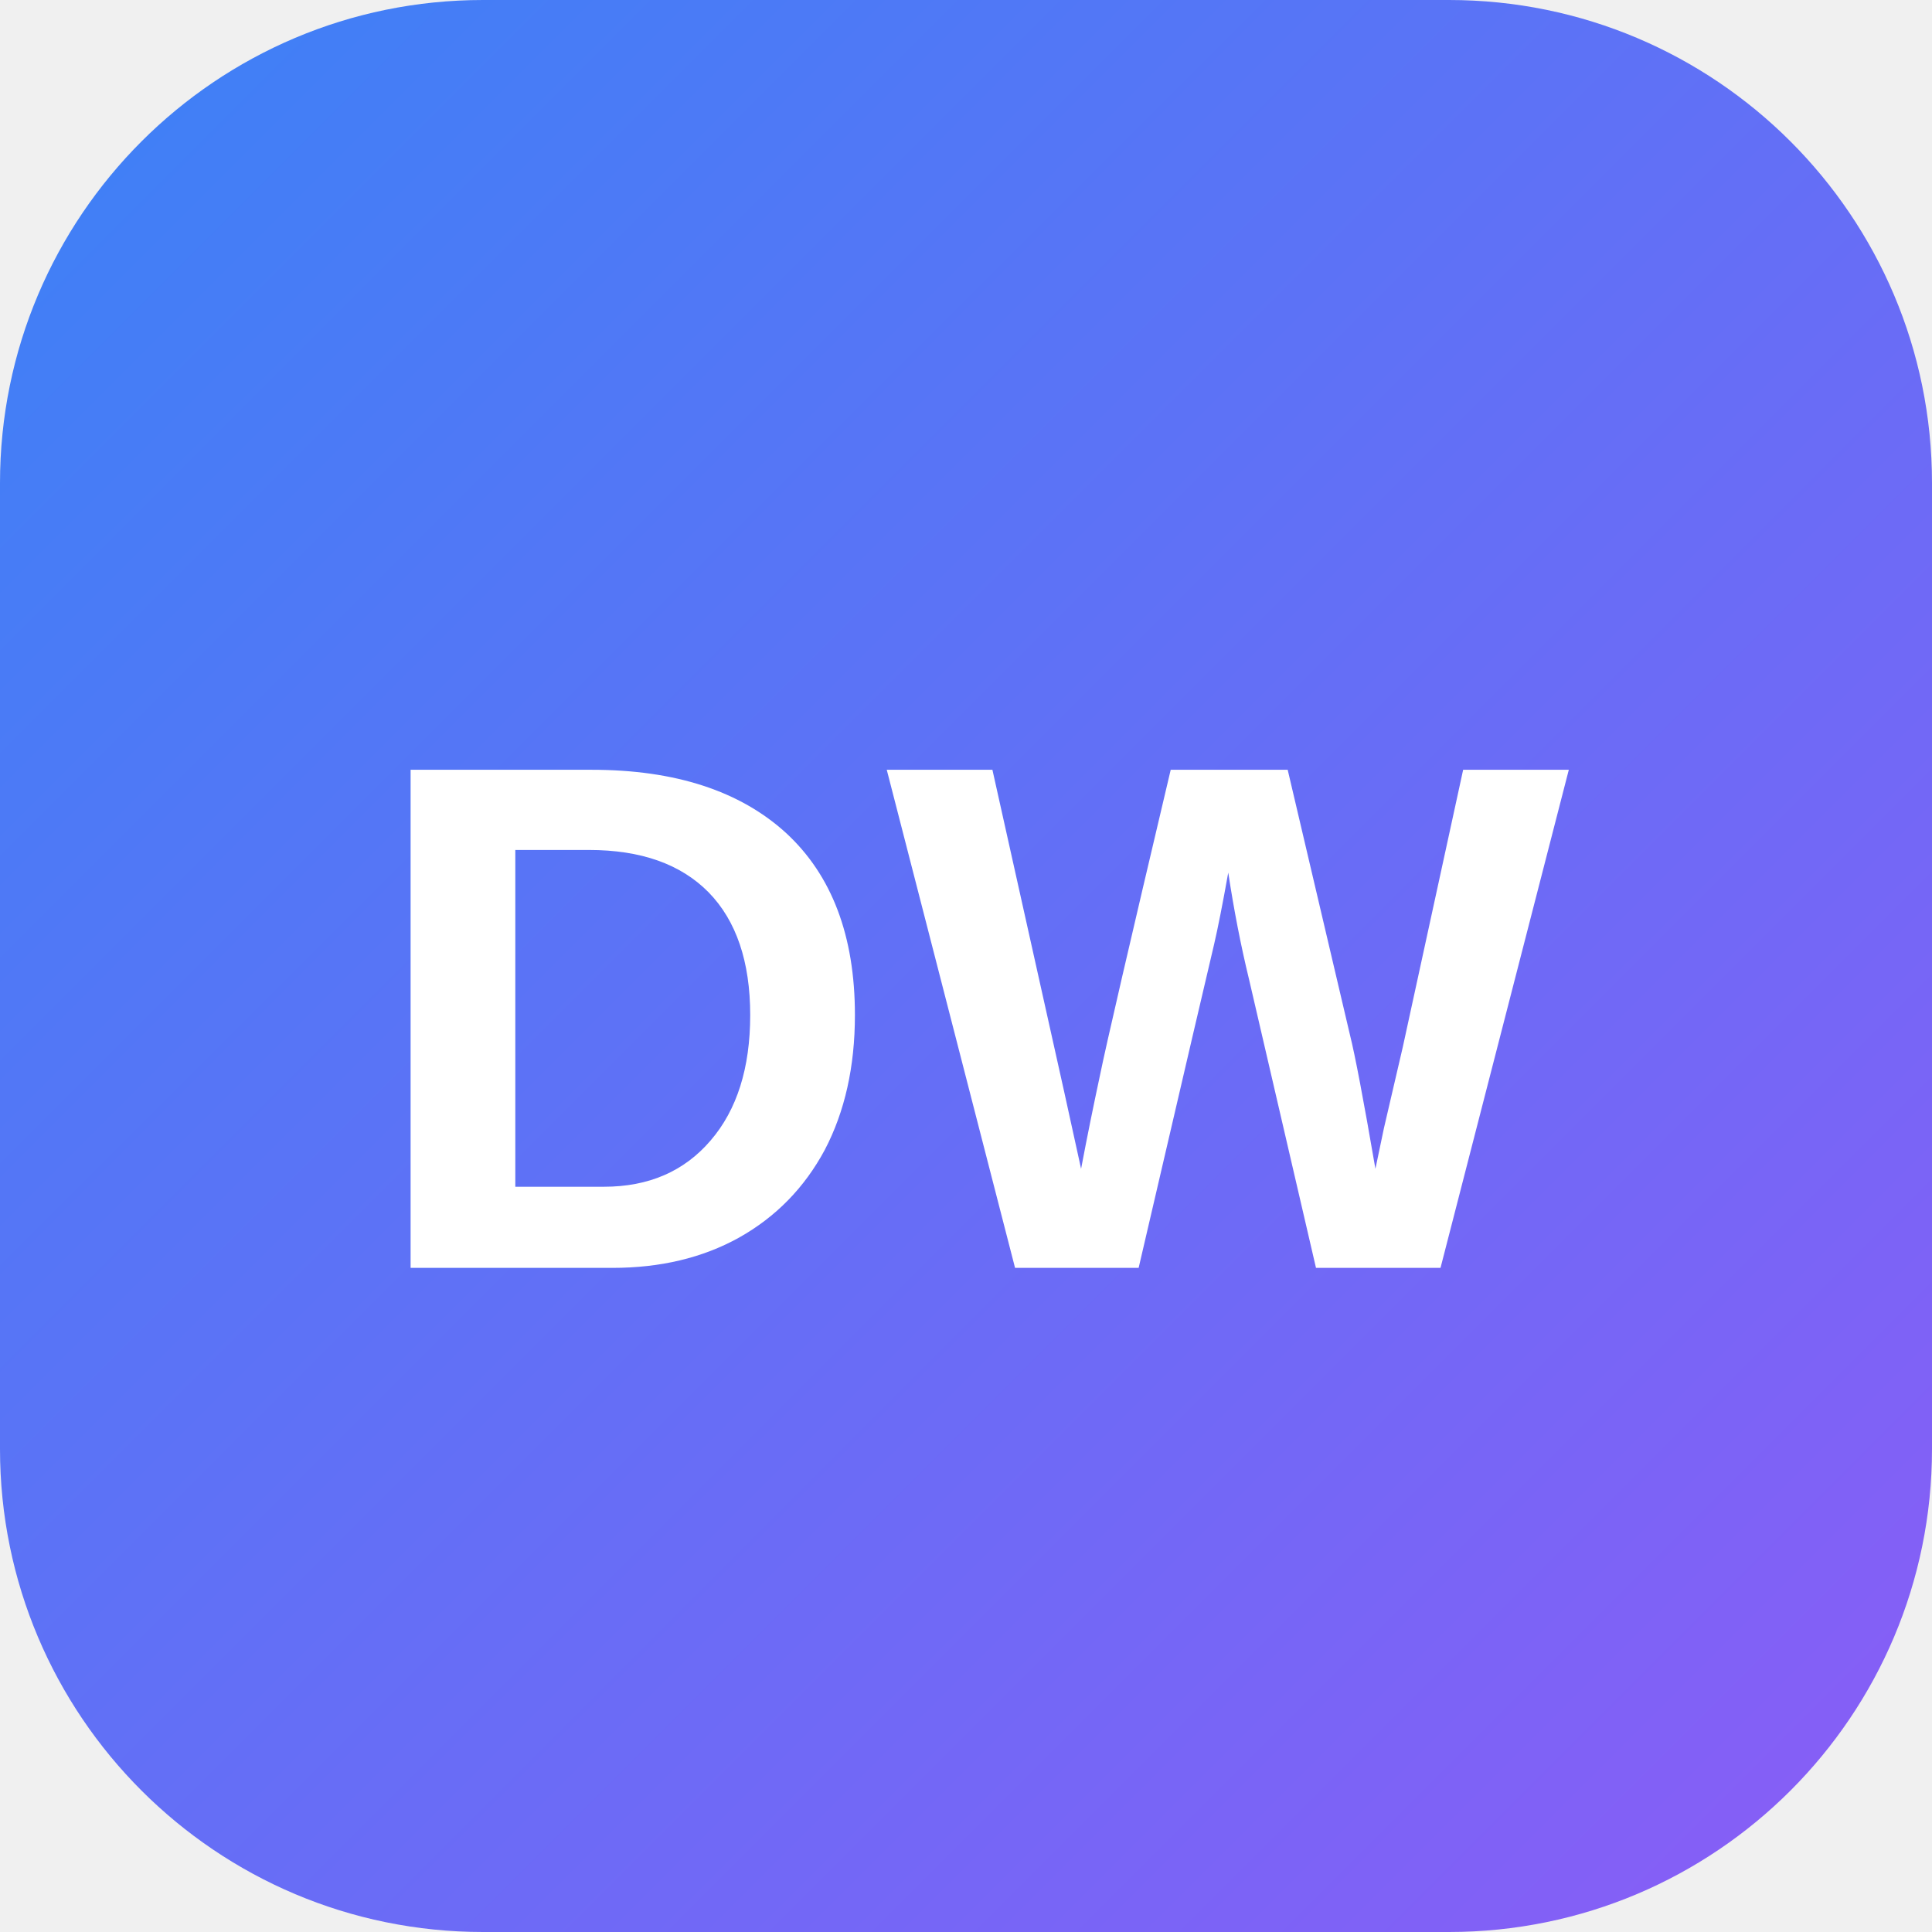
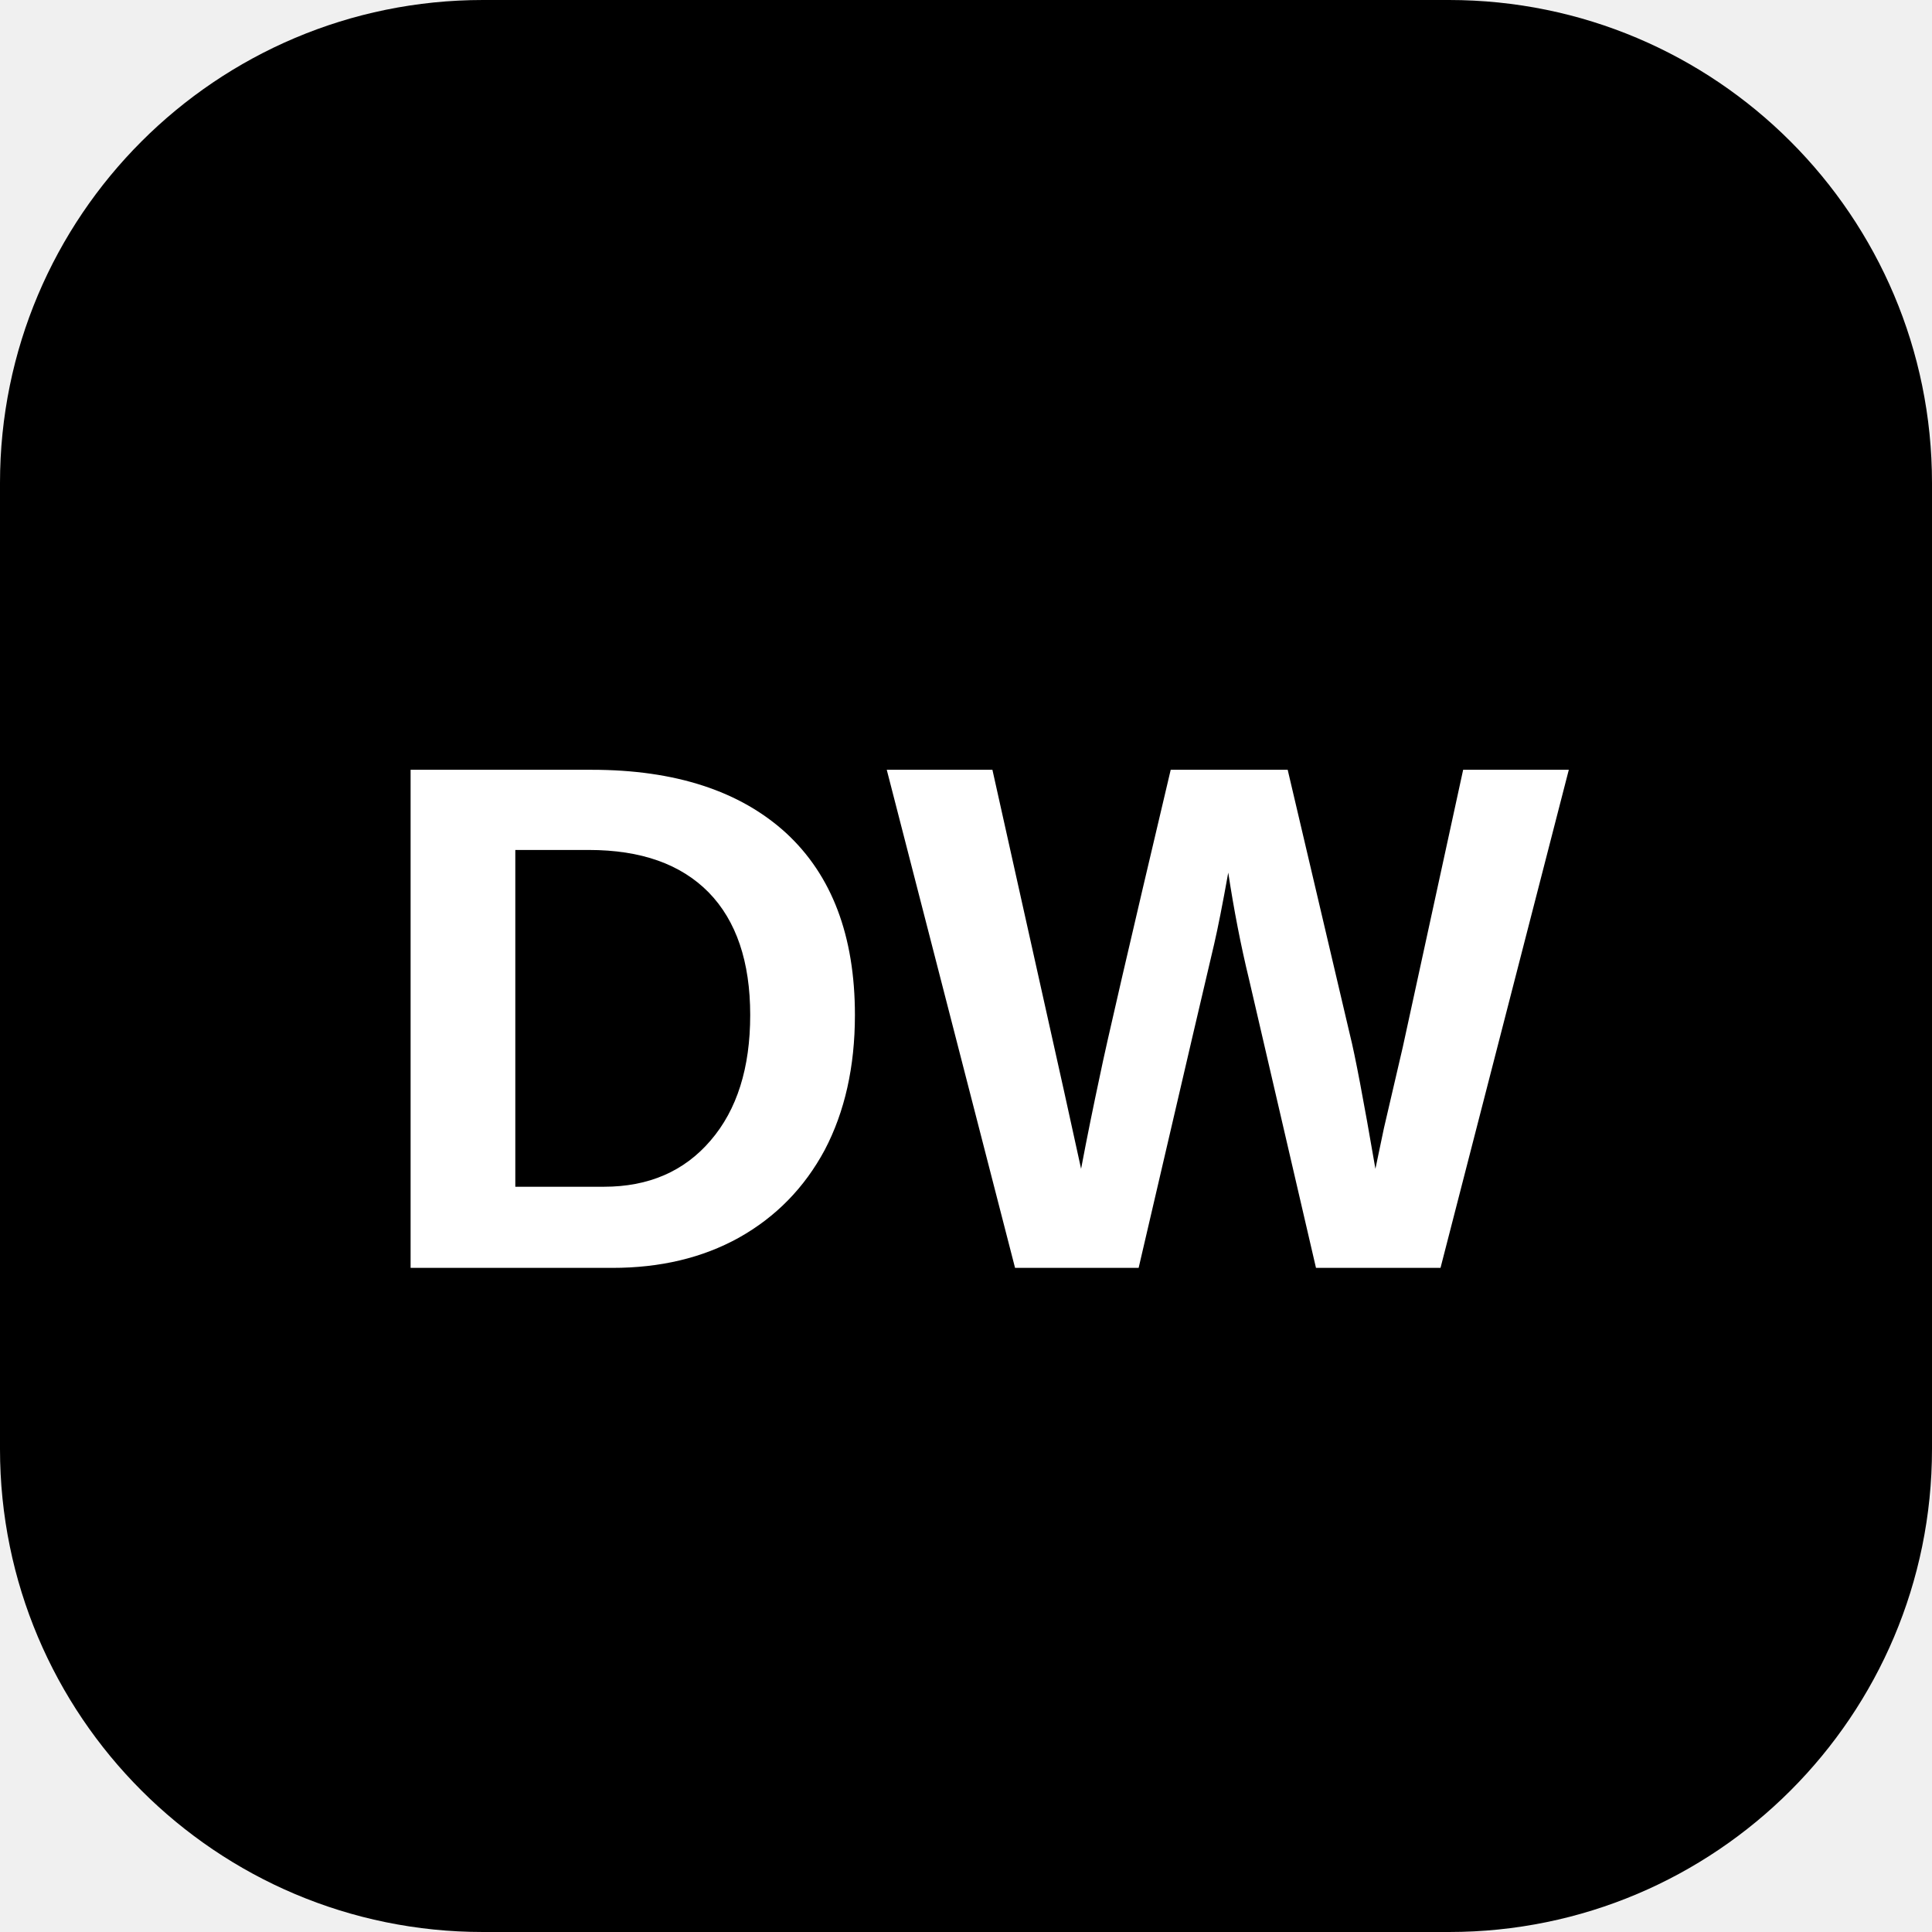
<svg xmlns="http://www.w3.org/2000/svg" width="32" height="32">
-   <defs>
-     <linearGradient id="gradient" x1="0%" y1="0%" x2="100%" y2="100%">
-       <stop offset="0%" style="stop-color:#3b82f6;stop-opacity:1" />
-       <stop offset="100%" style="stop-color:#8b5cf6;stop-opacity:1" />
-     </linearGradient>
-   </defs>
-   <rect width="32" height="32" rx="8" fill="url(#gradient)" />
+   <rect width="32" height="32" rx="8" fill="black" />
  <text x="16" y="21" font-family="Arial, sans-serif" font-size="12" font-weight="bold" fill="white" text-anchor="middle">DW</text>
</svg>
